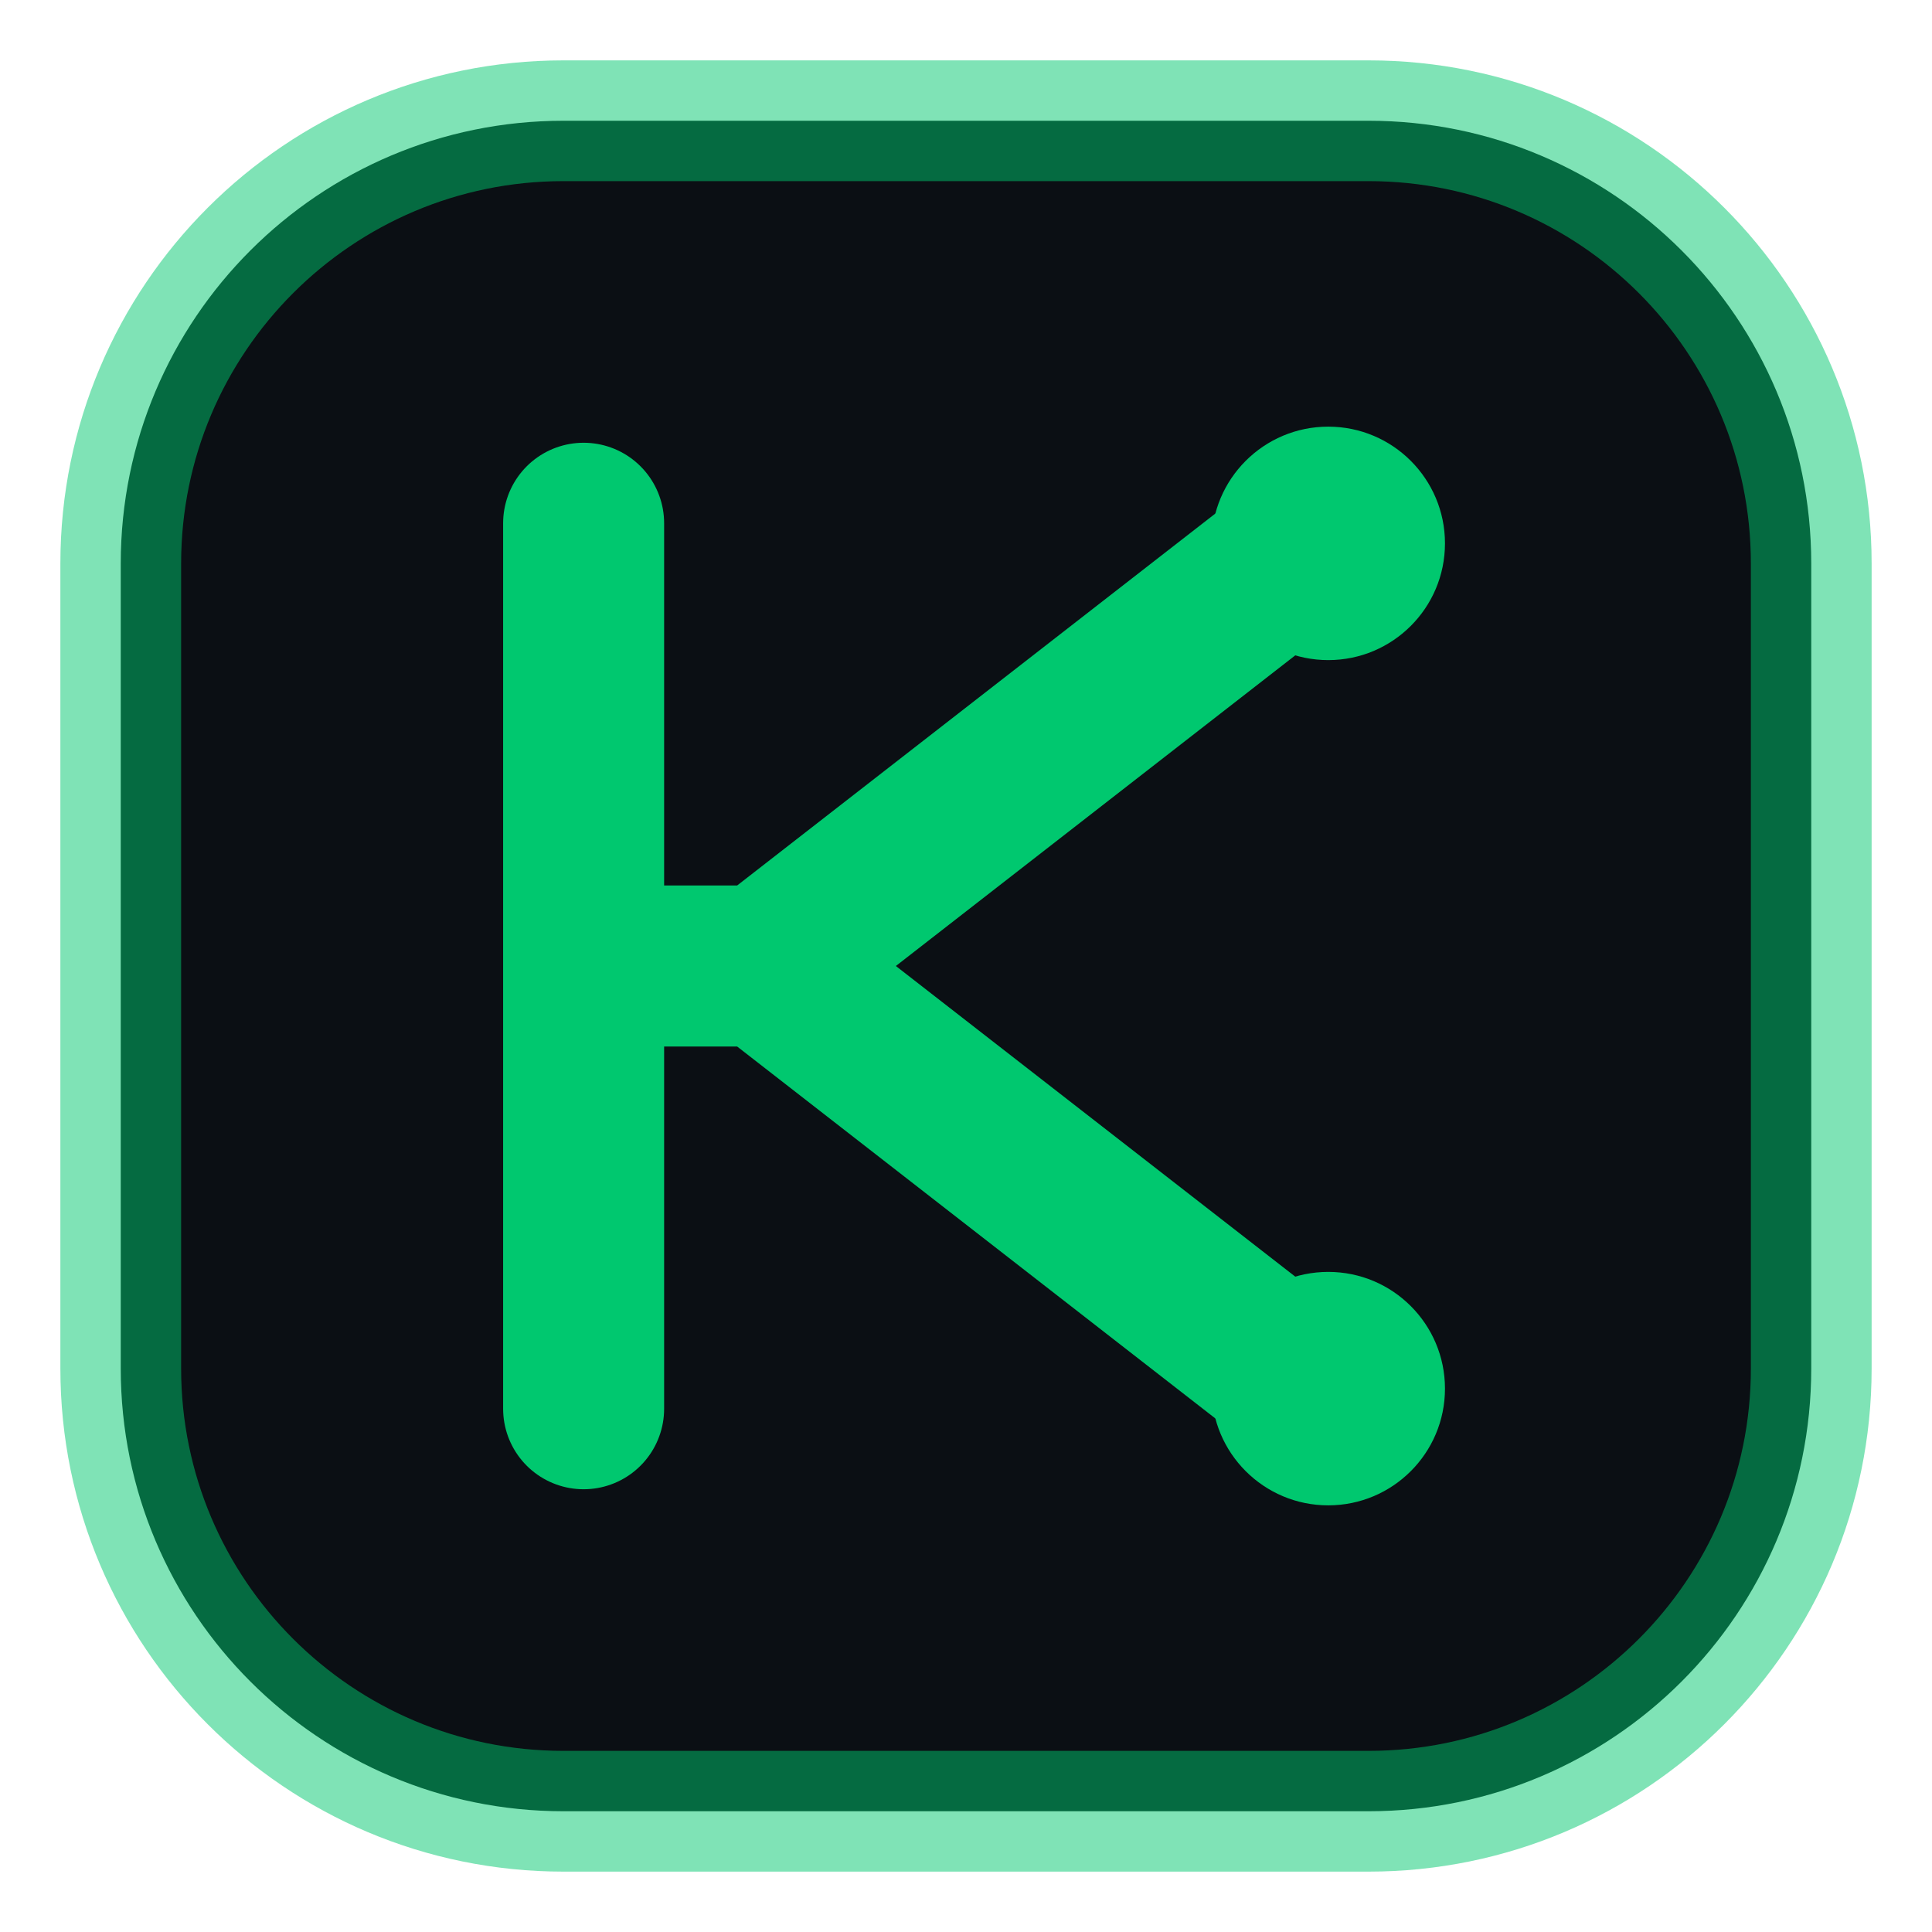
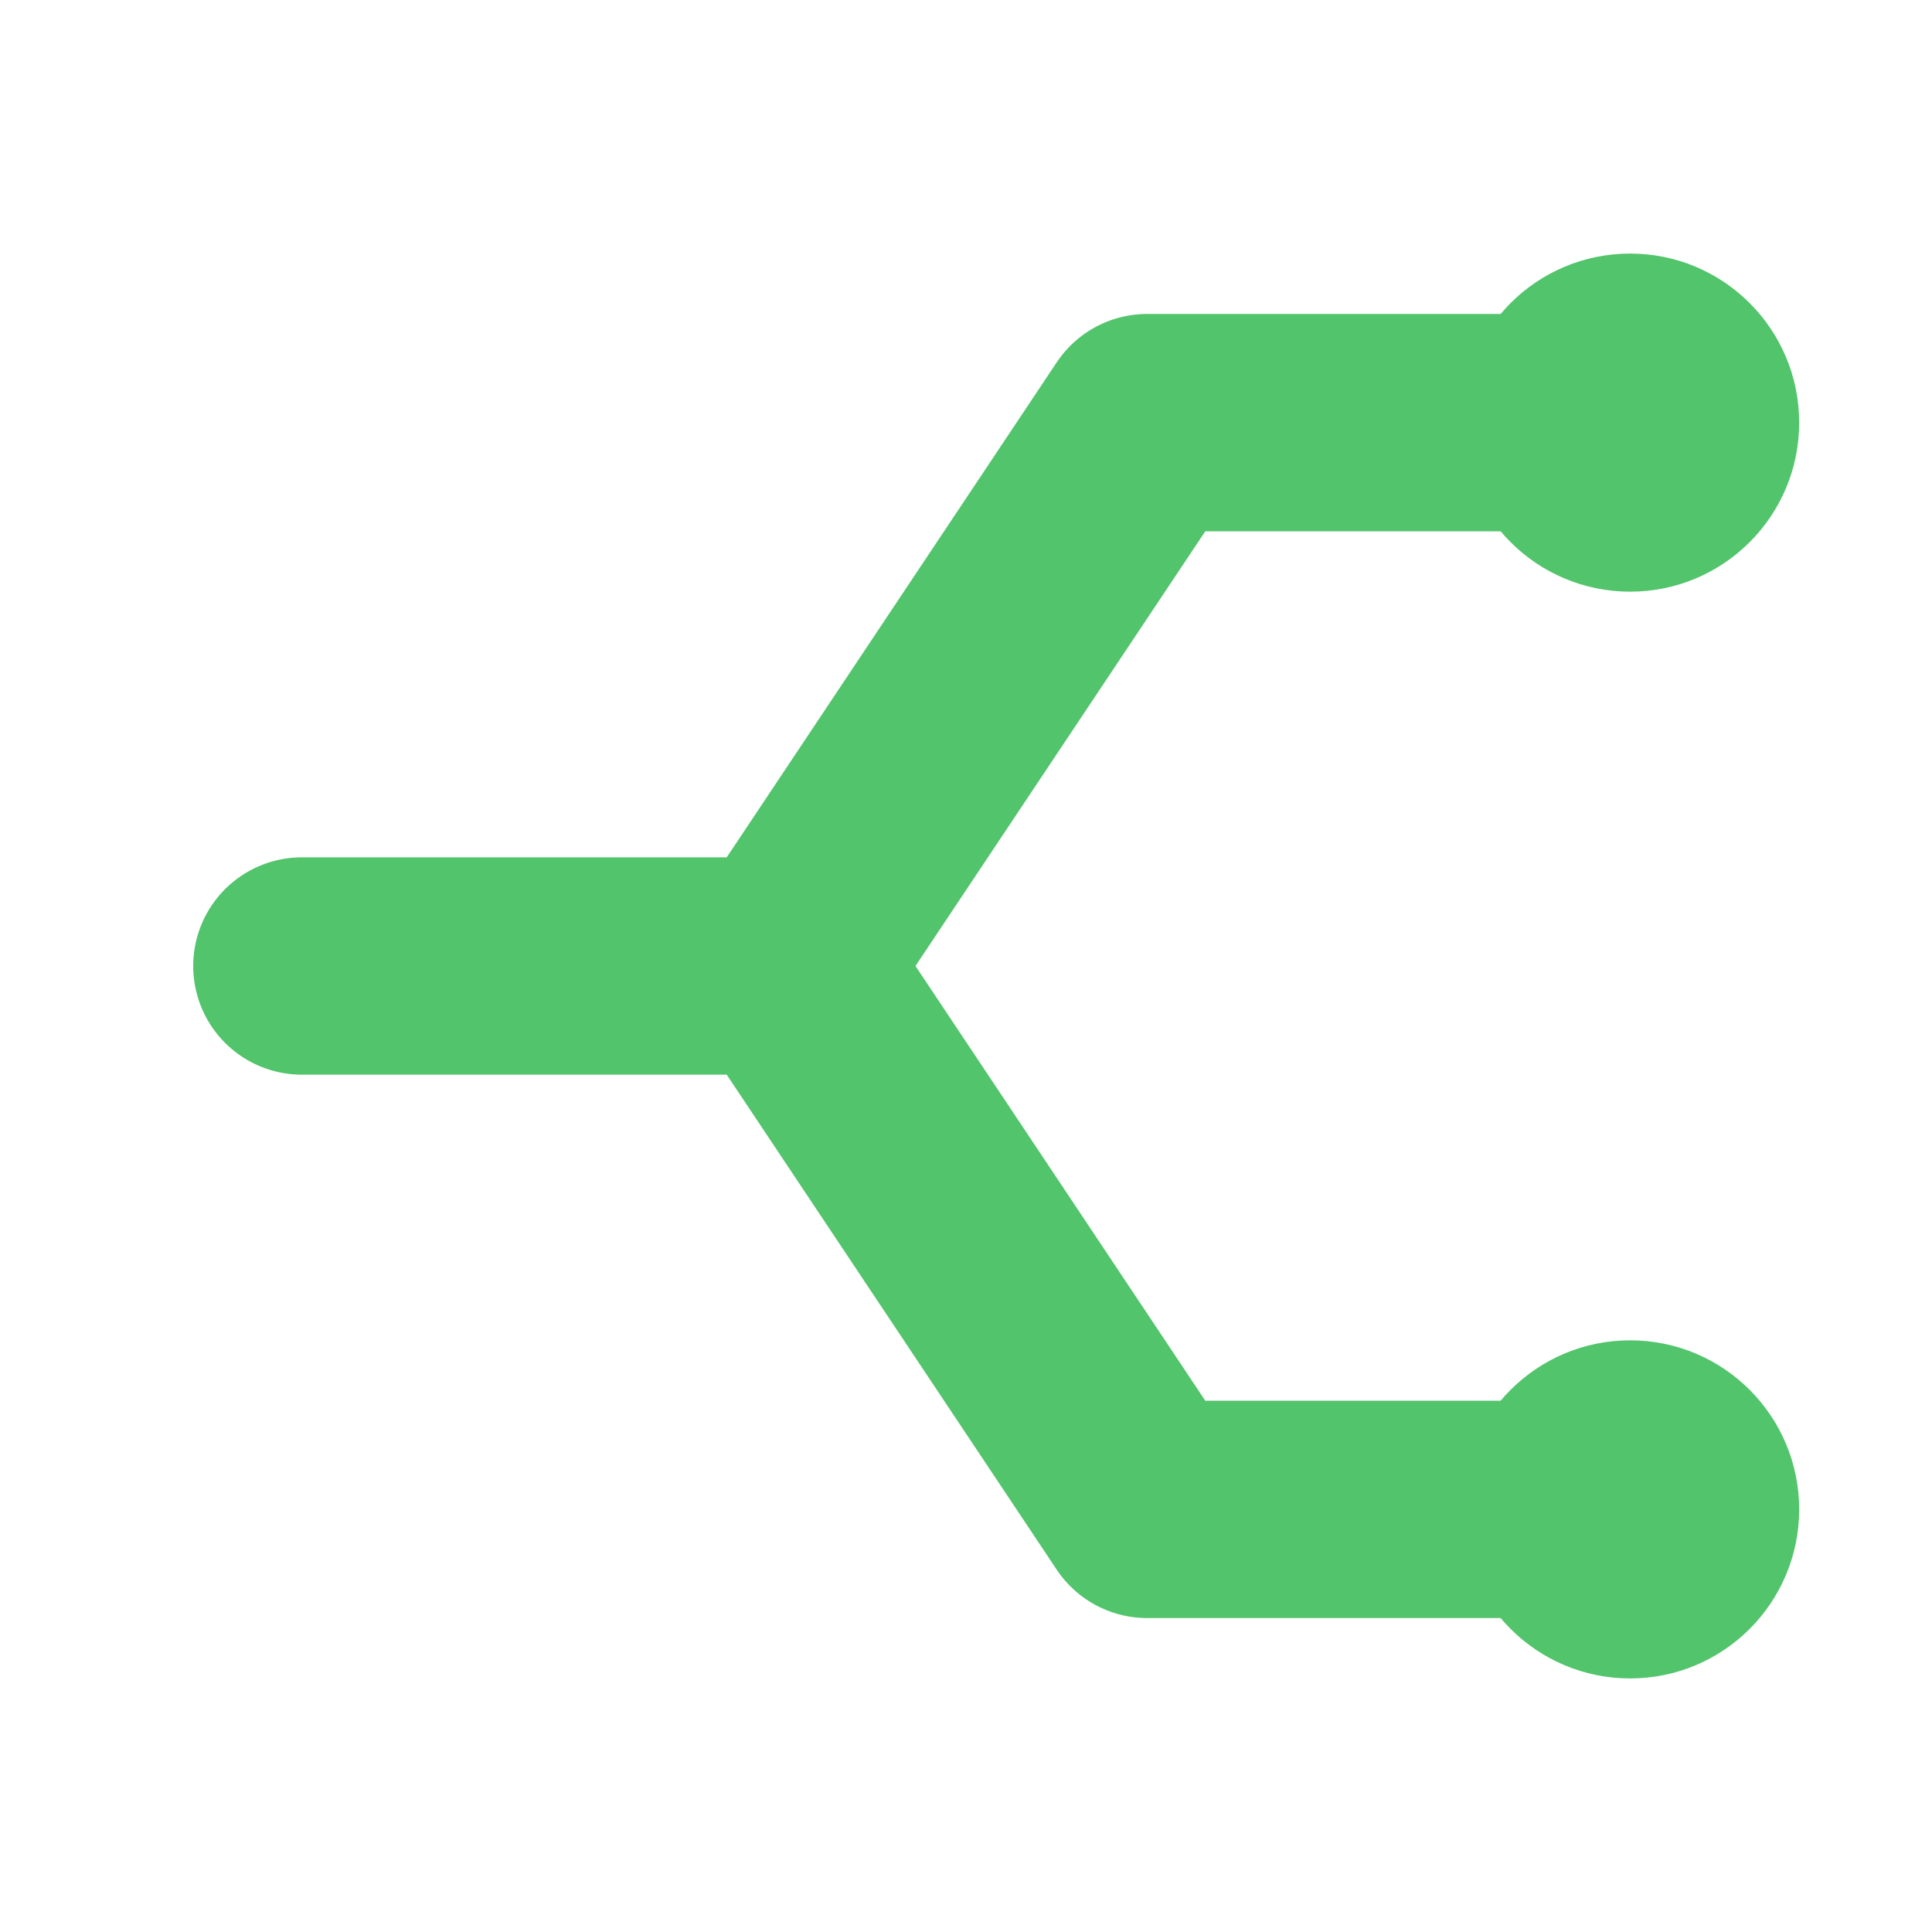
- <svg xmlns="http://www.w3.org/2000/svg" viewBox="0 0 24 24" fill="none">
-   <rect x="1.5" y="1.5" width="21" height="21" rx="5.5" fill="#0b0f14" stroke="#00c86f" stroke-opacity="0.5" stroke-width="1.5" />
-   <path d="M7.25 6.5v11M7.25 12h2.25l6.75-5.25M9.5 12l6.75 5.25" stroke="#00c86f" stroke-width="2" stroke-linecap="round" stroke-linejoin="round" />
-   <circle cx="16.5" cy="6.75" r="1.45" fill="#00c86f" />
-   <circle cx="16.5" cy="17.25" r="1.45" fill="#00c86f" />
+ <svg xmlns="http://www.w3.org/2000/svg" viewBox="4 4 16 16" fill="none">
+   <path d="M6.5 12h4l3-4.5h4M10.5 12l3 4.5h4" stroke="#52c46b" stroke-width="1.8" stroke-linecap="round" stroke-linejoin="round" />
+   <circle cx="17.5" cy="7.5" r="1.4" fill="#52c46b" />
+   <circle cx="17.5" cy="16.5" r="1.4" fill="#52c46b" />
</svg>
